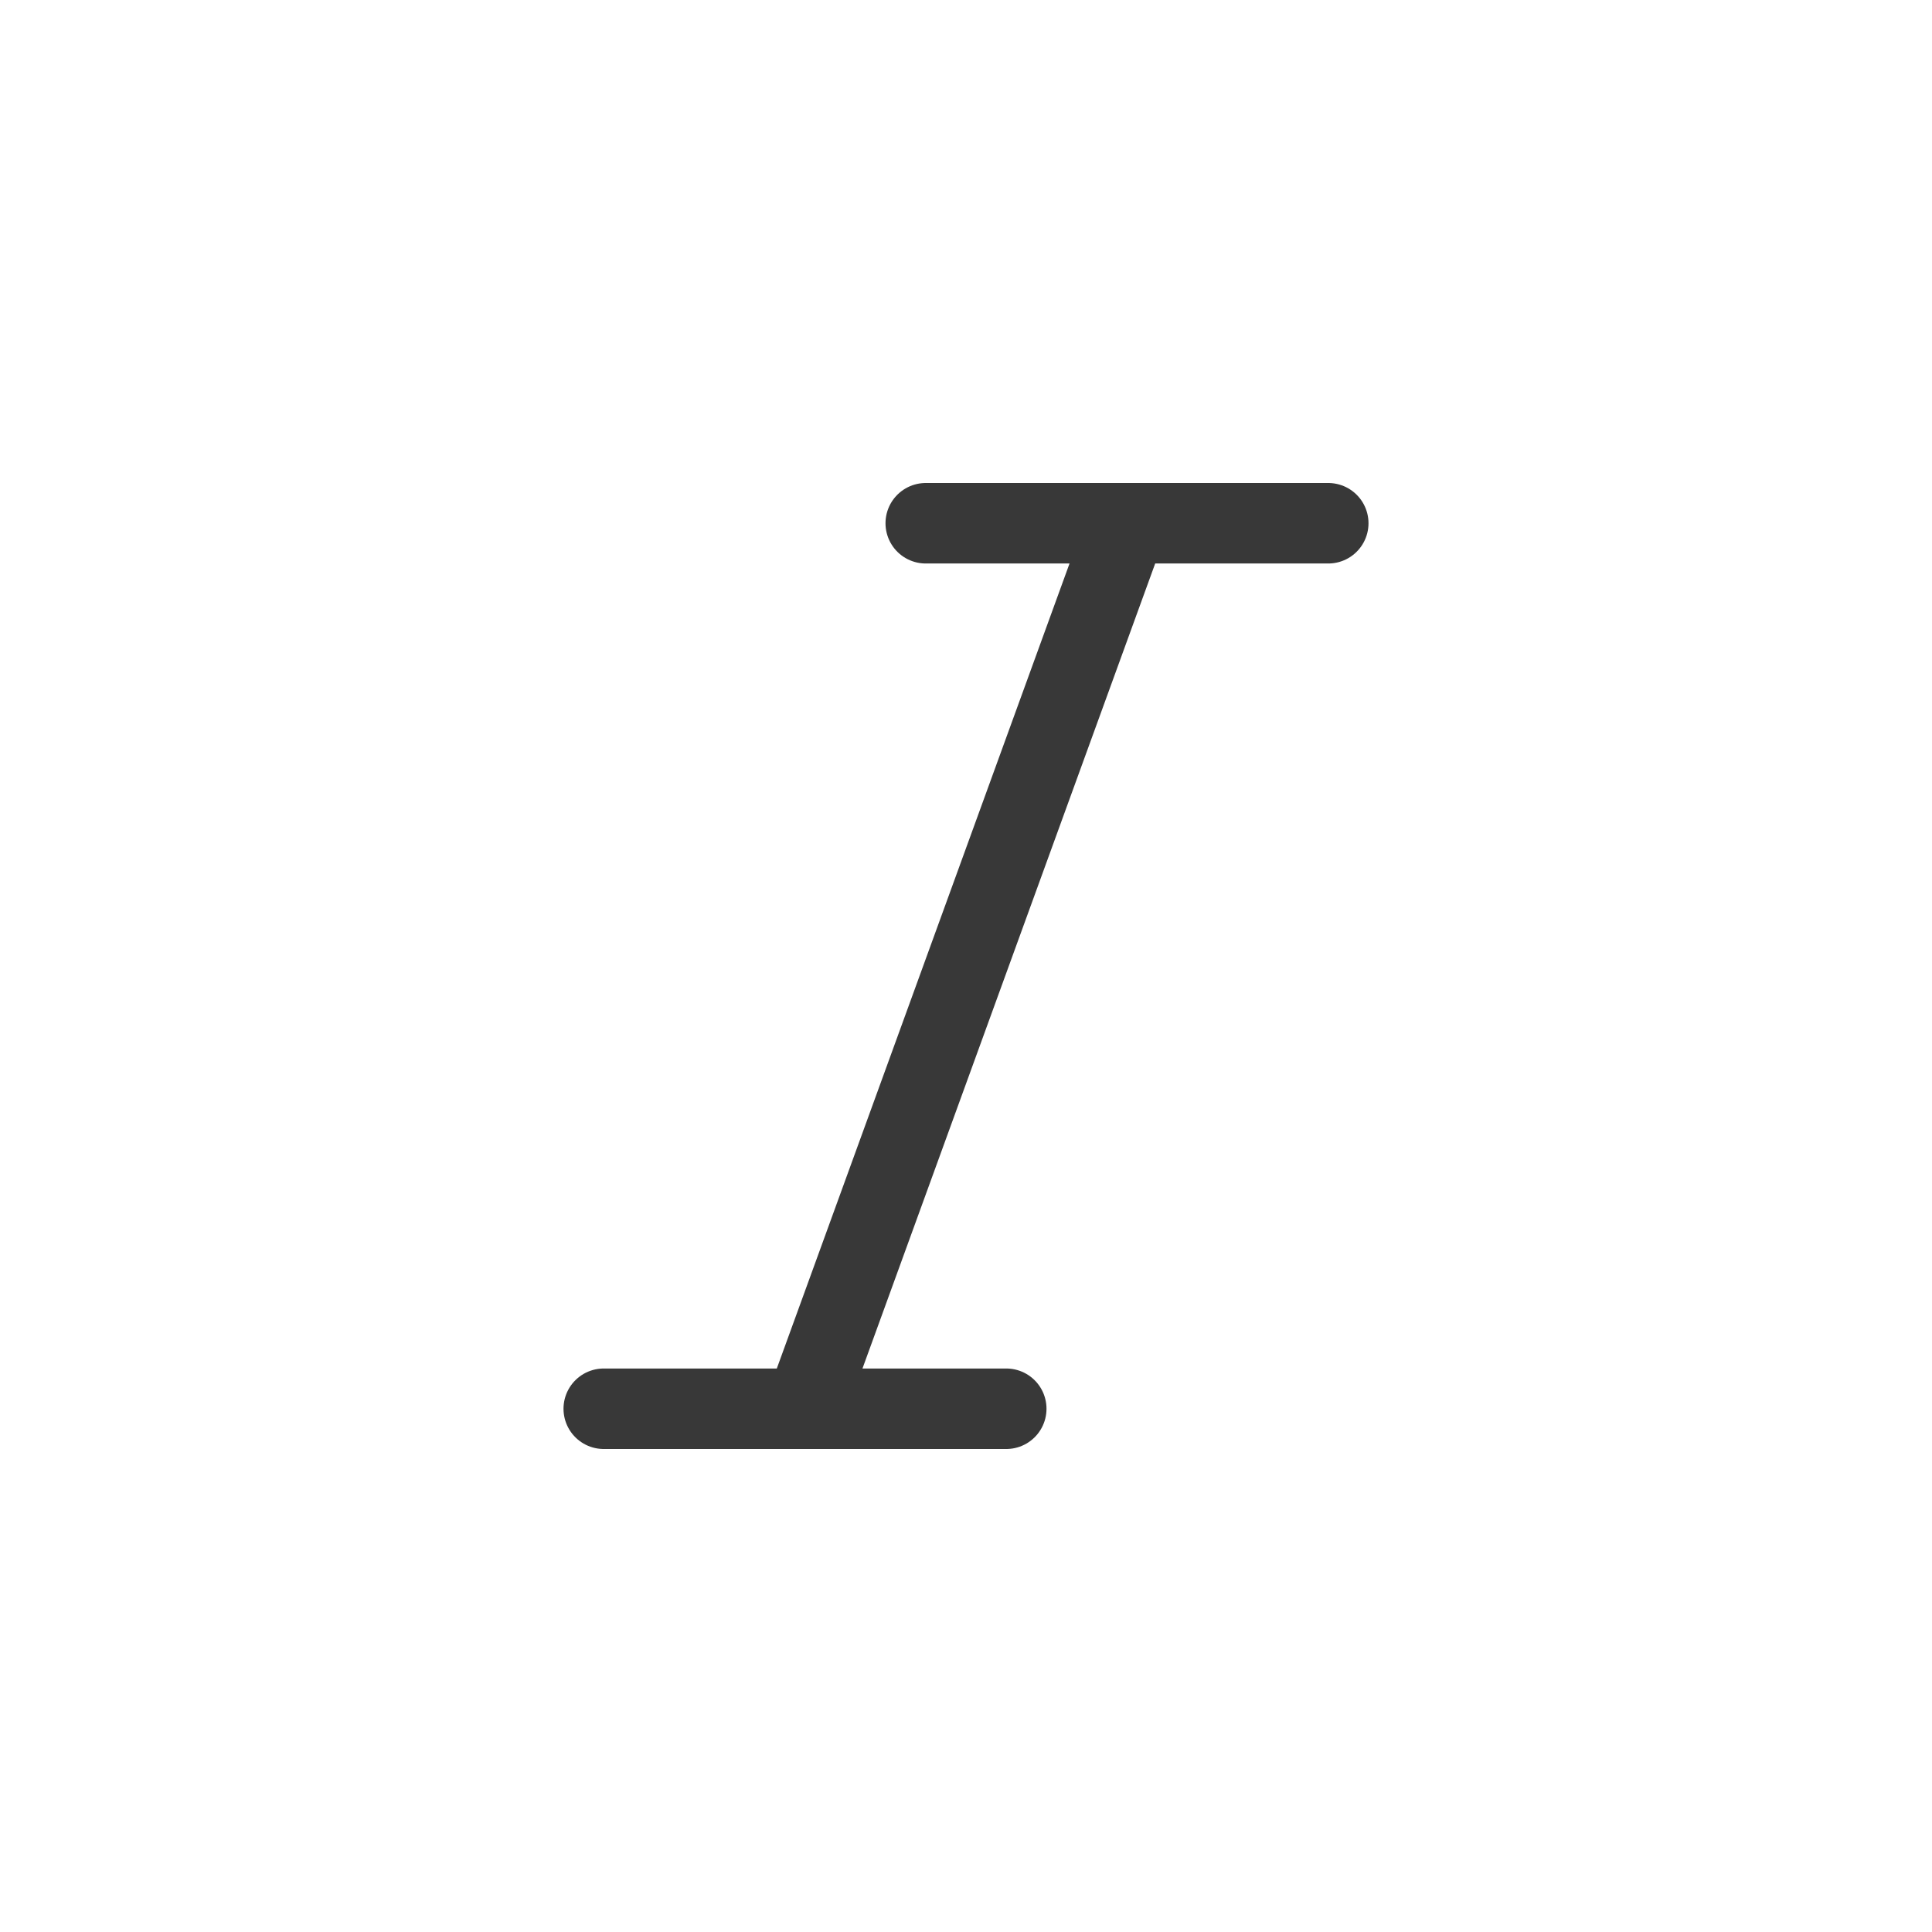
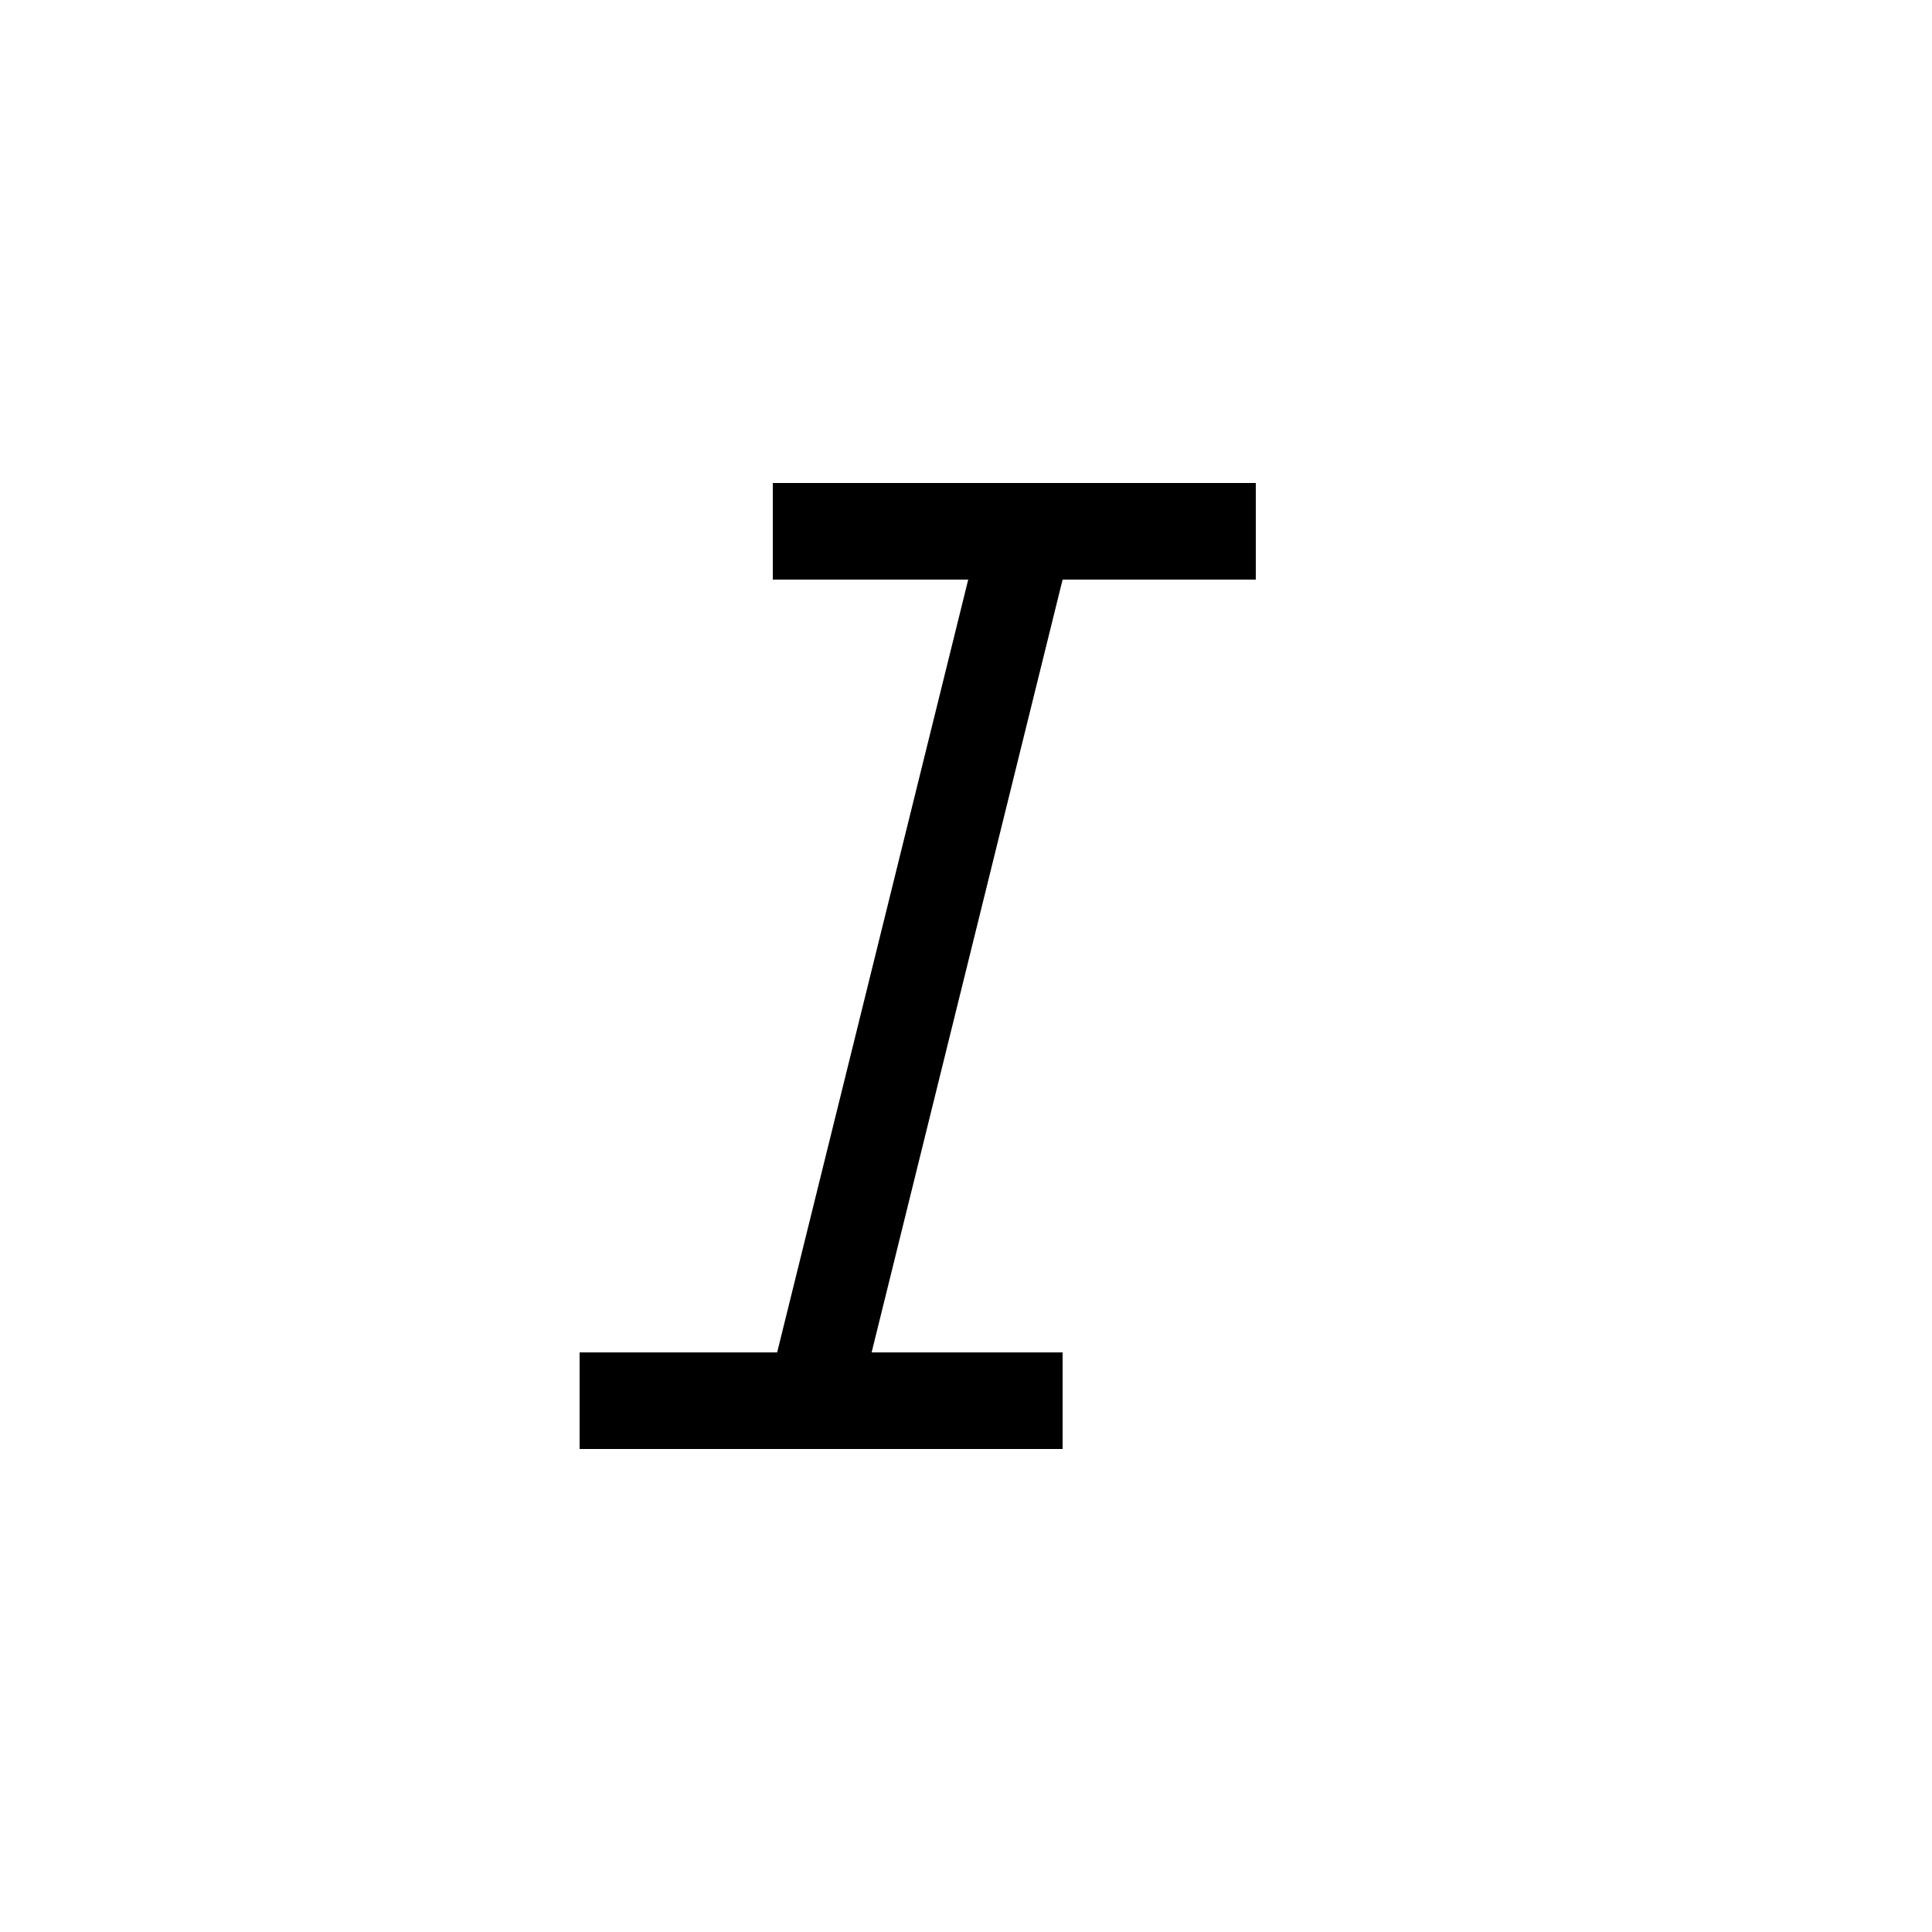
- <svg xmlns="http://www.w3.org/2000/svg" width="24" height="24" fill="none" viewBox="0 0 24 24">
-   <path stroke="#383838" stroke-linecap="round" stroke-linejoin="round" stroke-miterlimit="1.414" d="m14 6.5-4 11m4-11h-2.5m2.5 0h2.5m-6.5 11h2.5m-2.5 0H7.5" />
+ <svg xmlns="http://www.w3.org/2000/svg" width="20" height="20" fill="none" viewBox="0 0 20 20">
+   <path fill="#000" fill-rule="evenodd" d="M8 5h5v1h-2l-1.977 8H11v1H6v-1h2.045l1.978-8H8V5Z" clip-rule="evenodd" />
</svg>
